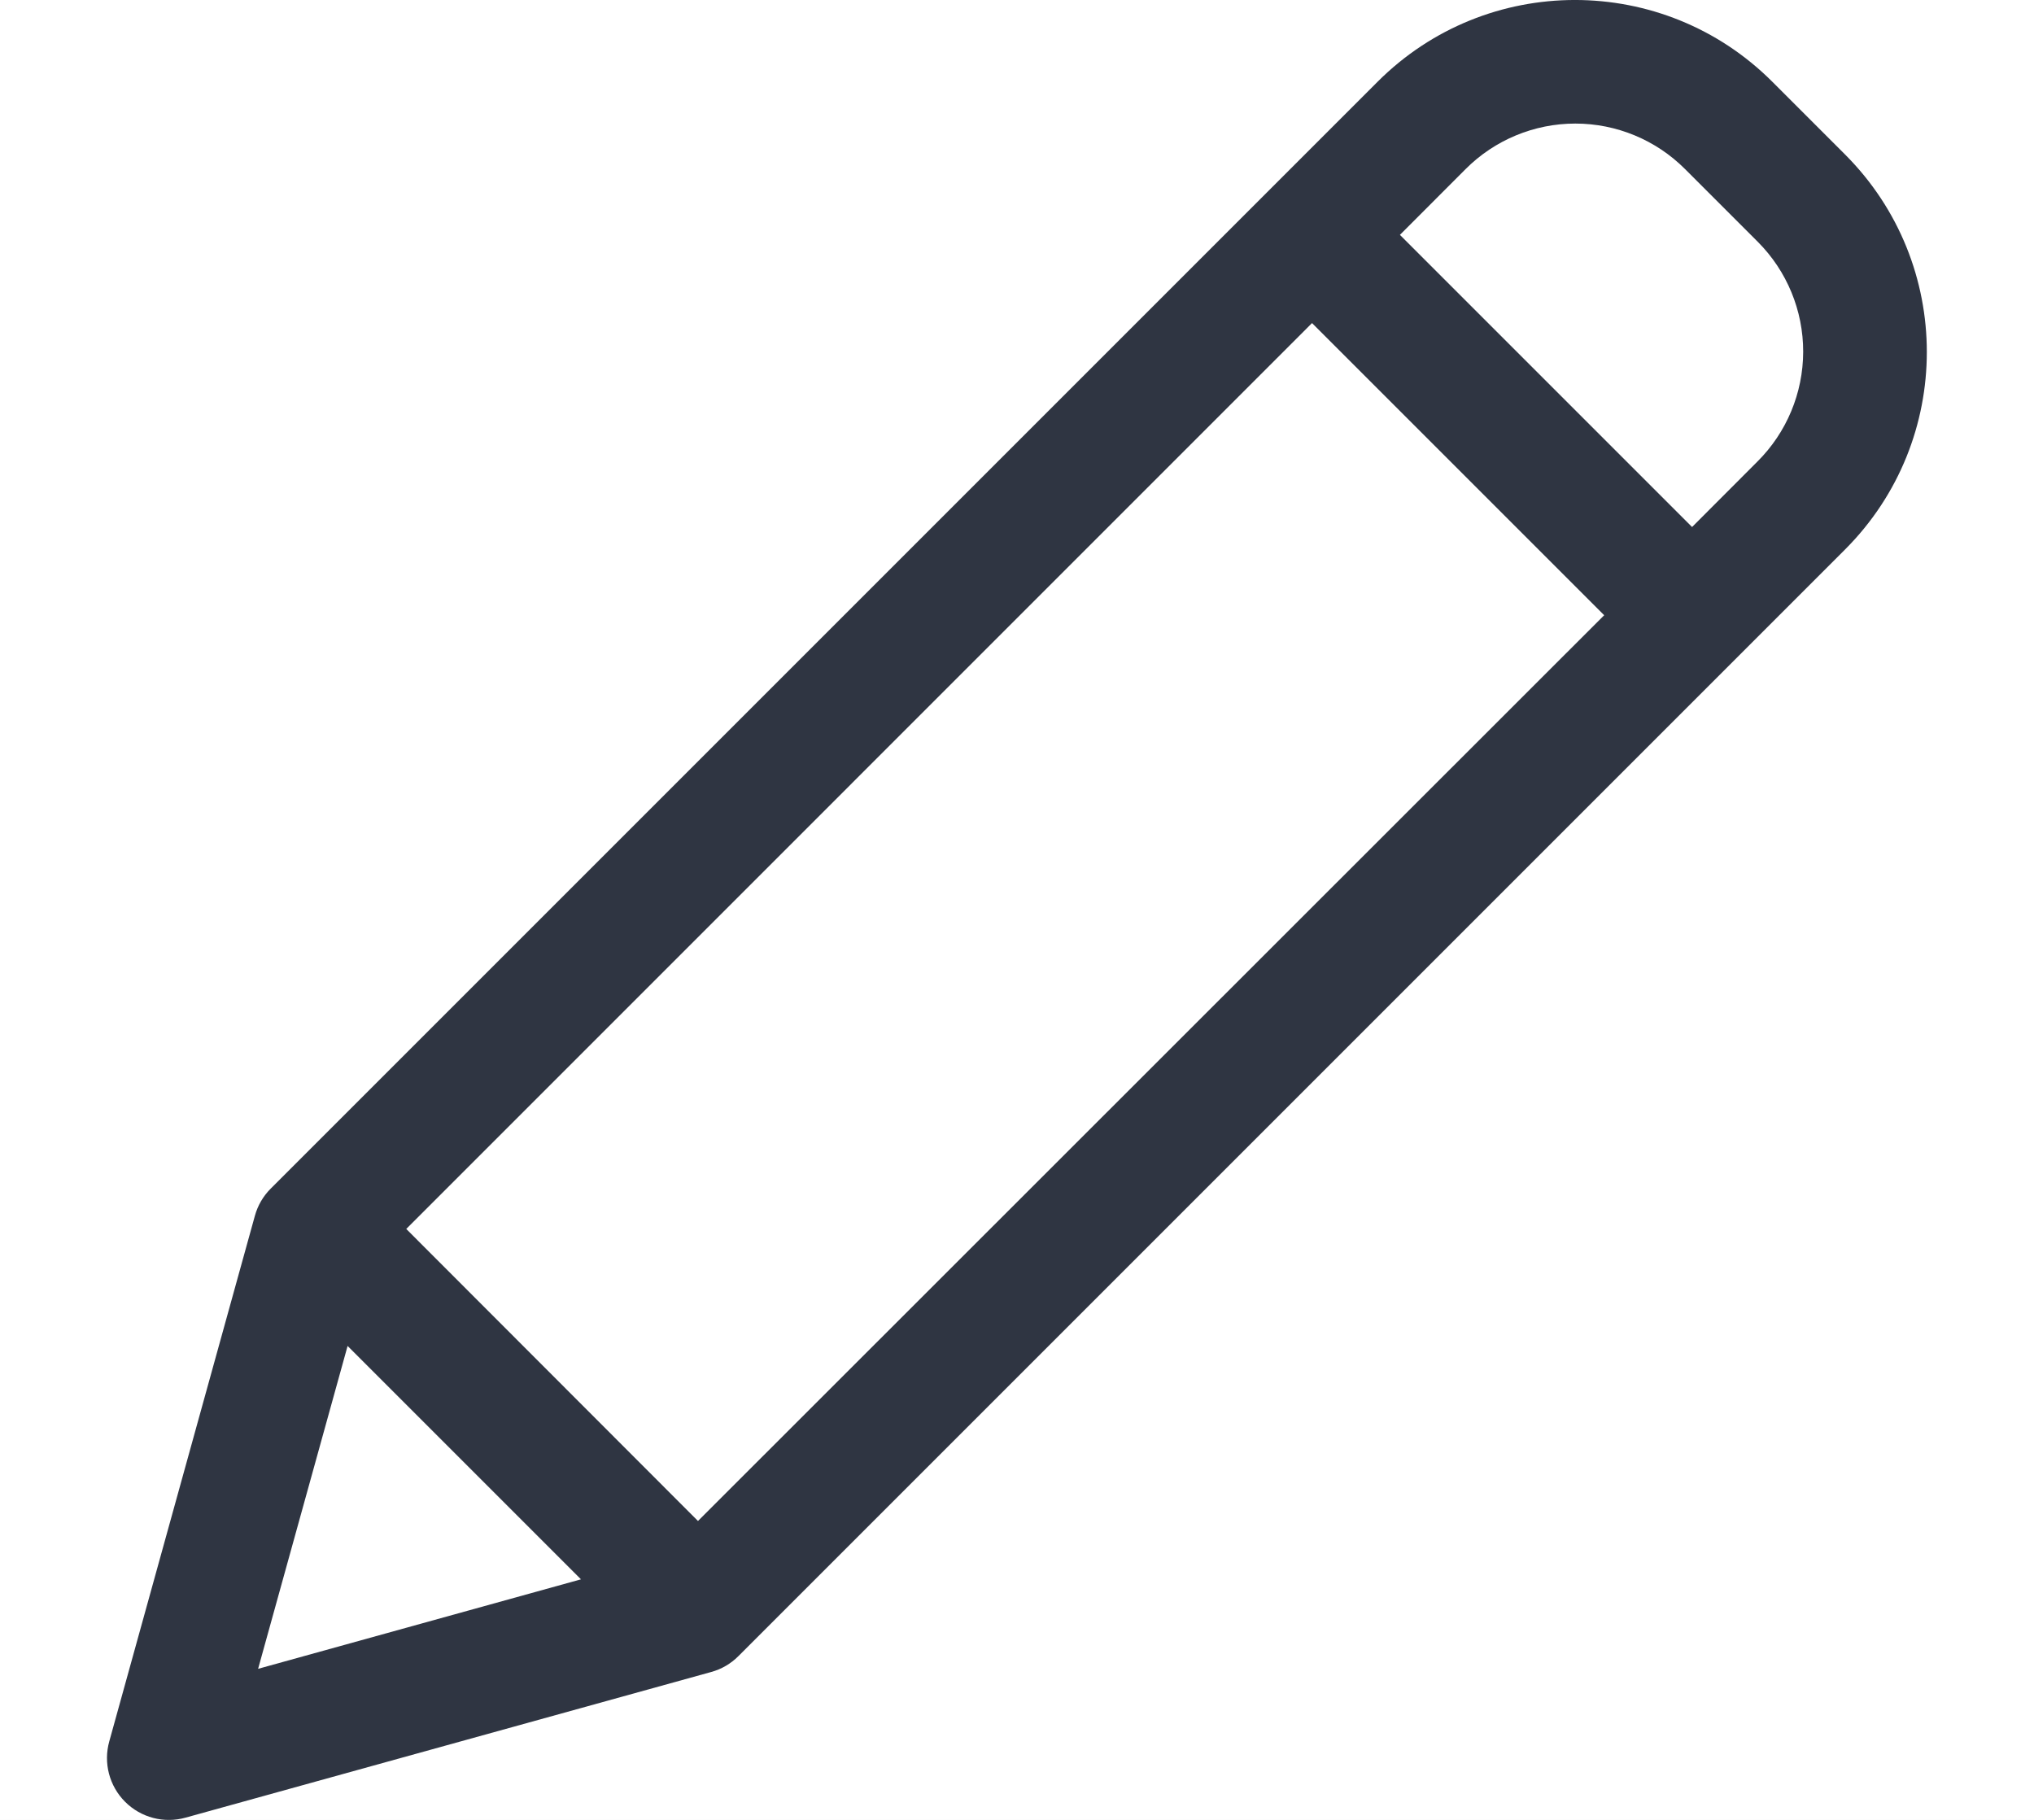
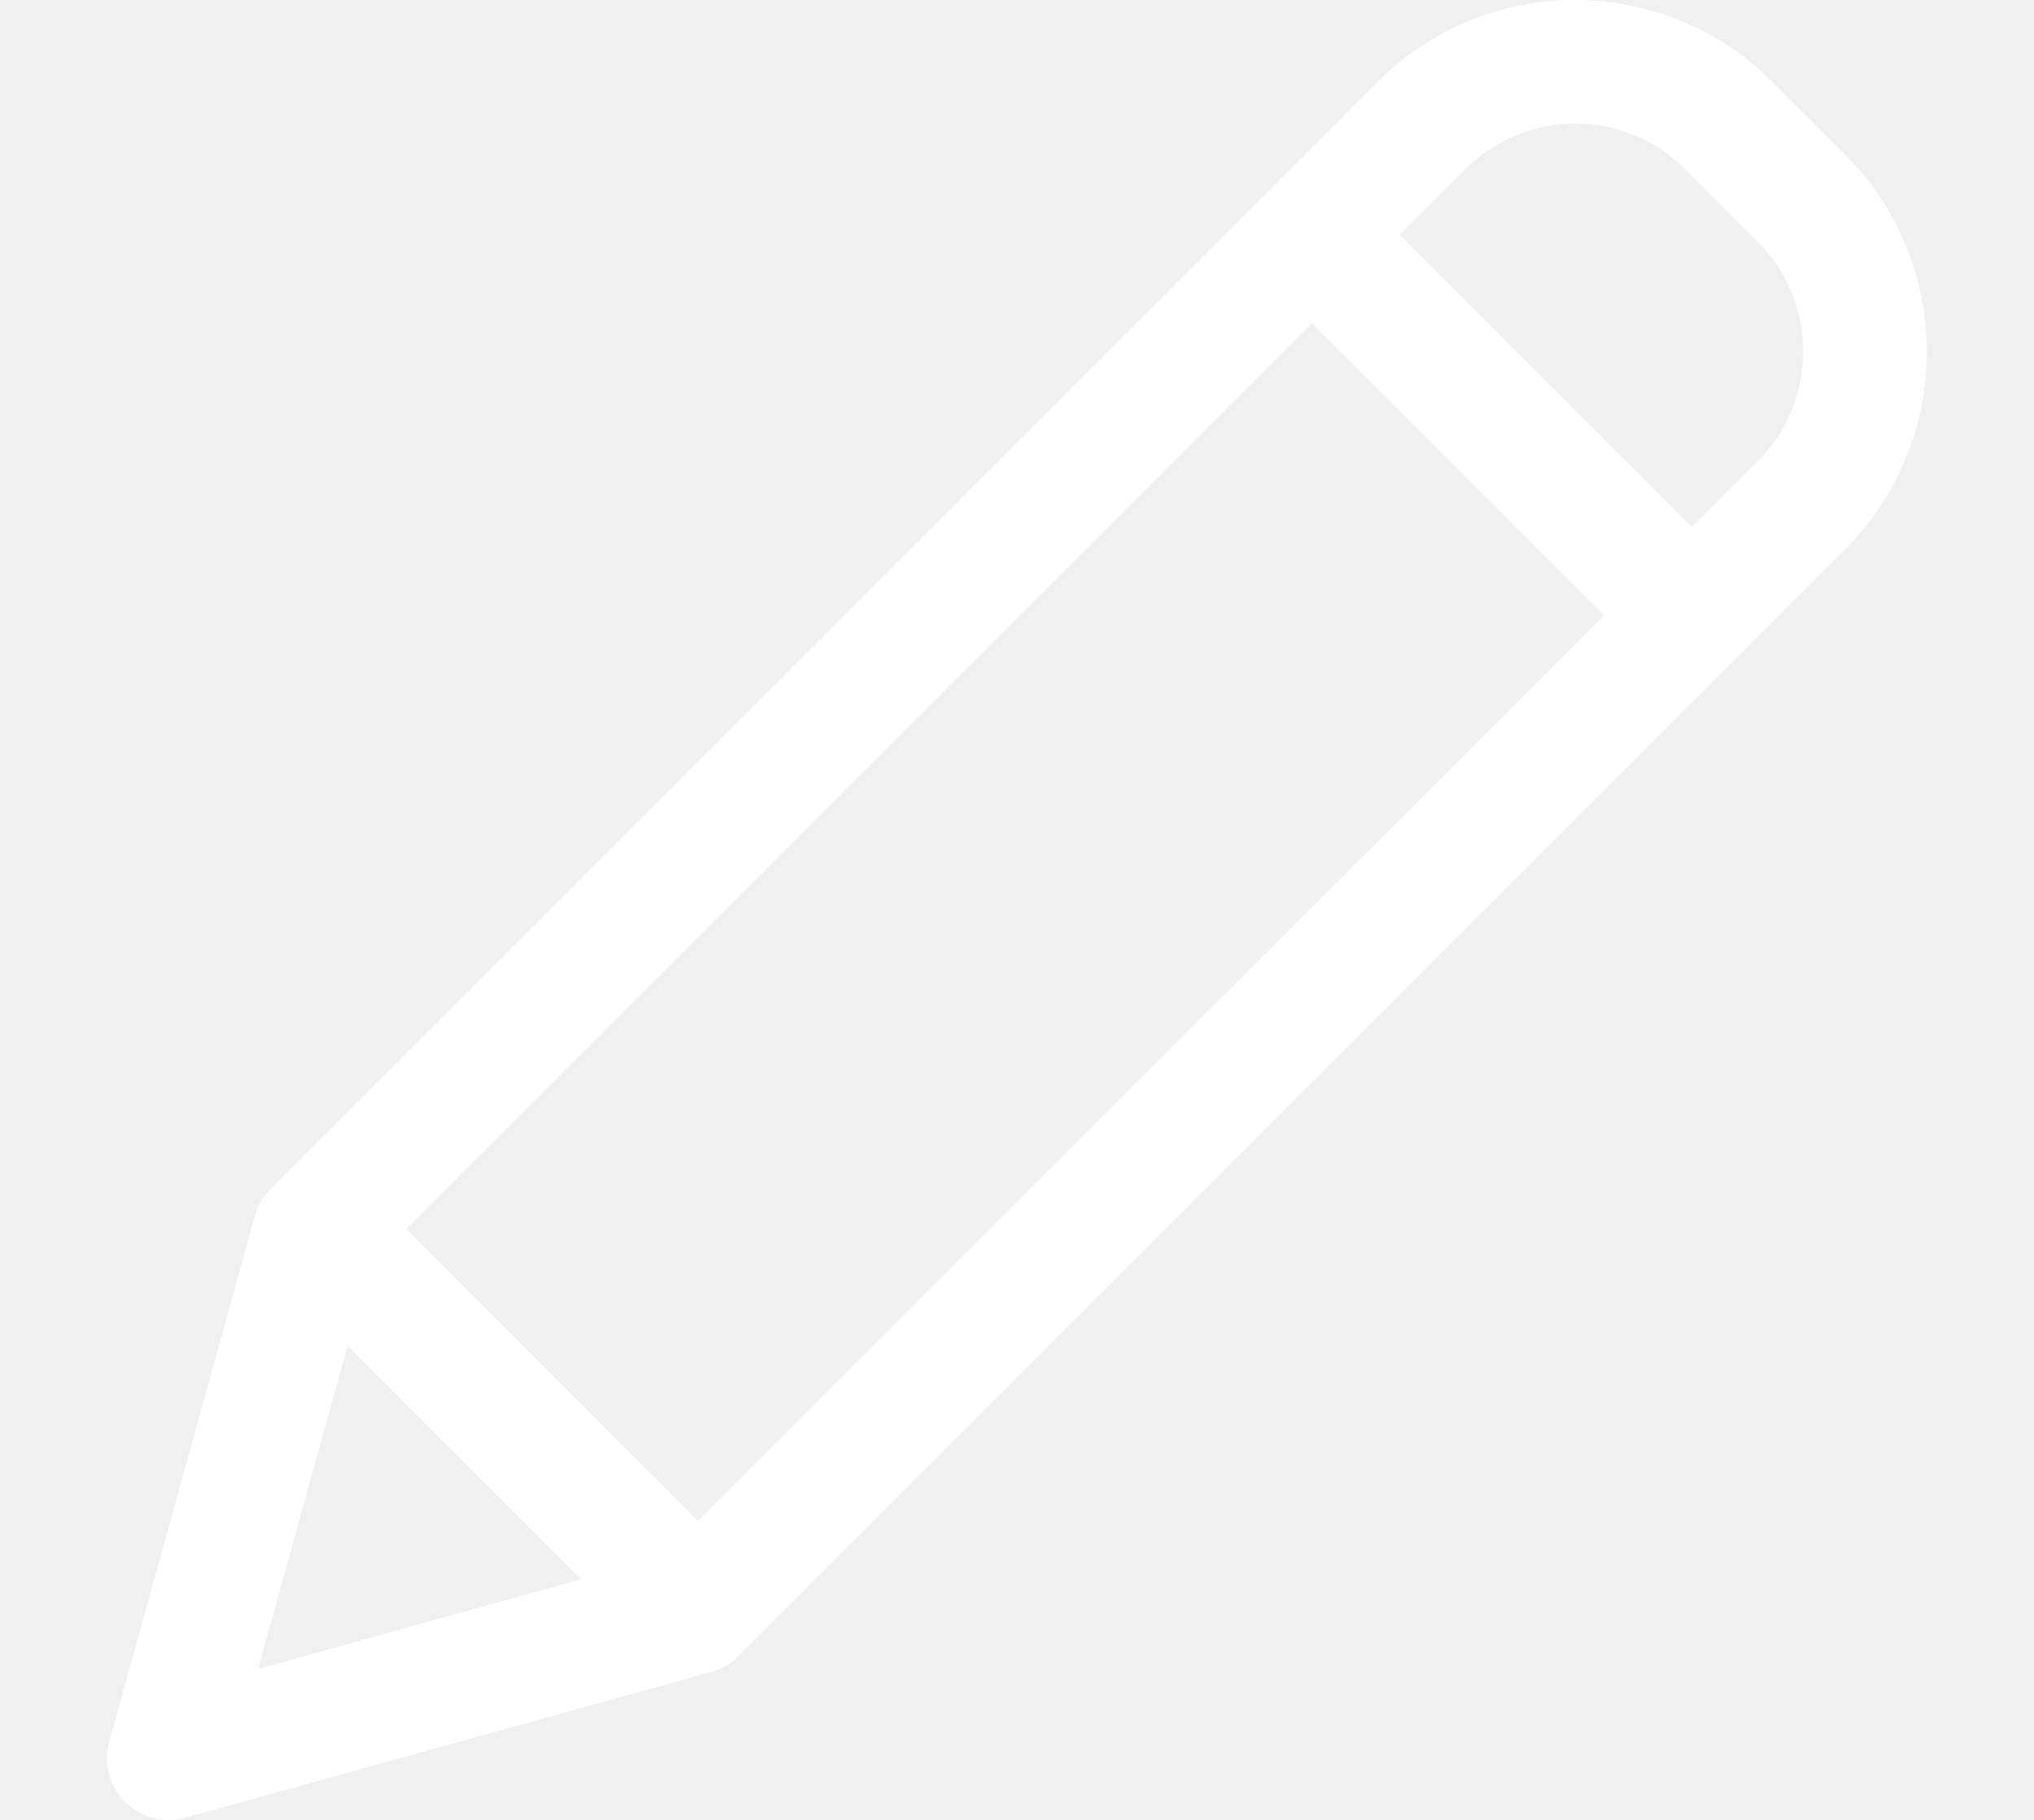
<svg xmlns="http://www.w3.org/2000/svg" width="19" height="17" viewBox="0 0 19 17">
  <defs>
    <clipPath id="b">
      <rect width="19" height="17" />
    </clipPath>
  </defs>
  <g id="a" clip-path="url(#b)">
-     <rect width="19" height="17" fill="#fff" />
+     <rect width="19" height="17" fill="none" />
    <g transform="translate(1)">
-       <path d="M1764.641,417.564l-.68-.68a2.607,2.607,0,0,0-3.688,0l-10.339,10.339a.574.574,0,0,0-.148.254l-1.36,4.909a.578.578,0,0,0,.713.713l4.908-1.36a.571.571,0,0,0,.255-.148l10.339-10.339A2.61,2.61,0,0,0,1764.641,417.564Zm-14.825,14.145.836-3.016,2.18,2.18Zm4.109-1.381L1751.2,427.6l8.461-8.462,2.729,2.729Zm9.9-9.9-.614.615-2.729-2.729.614-.615a1.448,1.448,0,0,1,2.049,0l.68.68A1.45,1.45,0,0,1,1763.821,420.432Z" transform="translate(-1748.405 -416.12)" fill="#2f3542" />
+       <path d="M1764.641,417.564l-.68-.68a2.607,2.607,0,0,0-3.688,0l-10.339,10.339a.574.574,0,0,0-.148.254l-1.36,4.909a.578.578,0,0,0,.713.713l4.908-1.36a.571.571,0,0,0,.255-.148l10.339-10.339A2.61,2.61,0,0,0,1764.641,417.564Zm-14.825,14.145.836-3.016,2.18,2.18Zm4.109-1.381L1751.2,427.6l8.461-8.462,2.729,2.729Zm9.9-9.9-.614.615-2.729-2.729.614-.615a1.448,1.448,0,0,1,2.049,0l.68.68A1.45,1.45,0,0,1,1763.821,420.432Z" transform="translate(-1748.405 -416.12)" fill="#fff" />
    </g>
  </g>
</svg>
